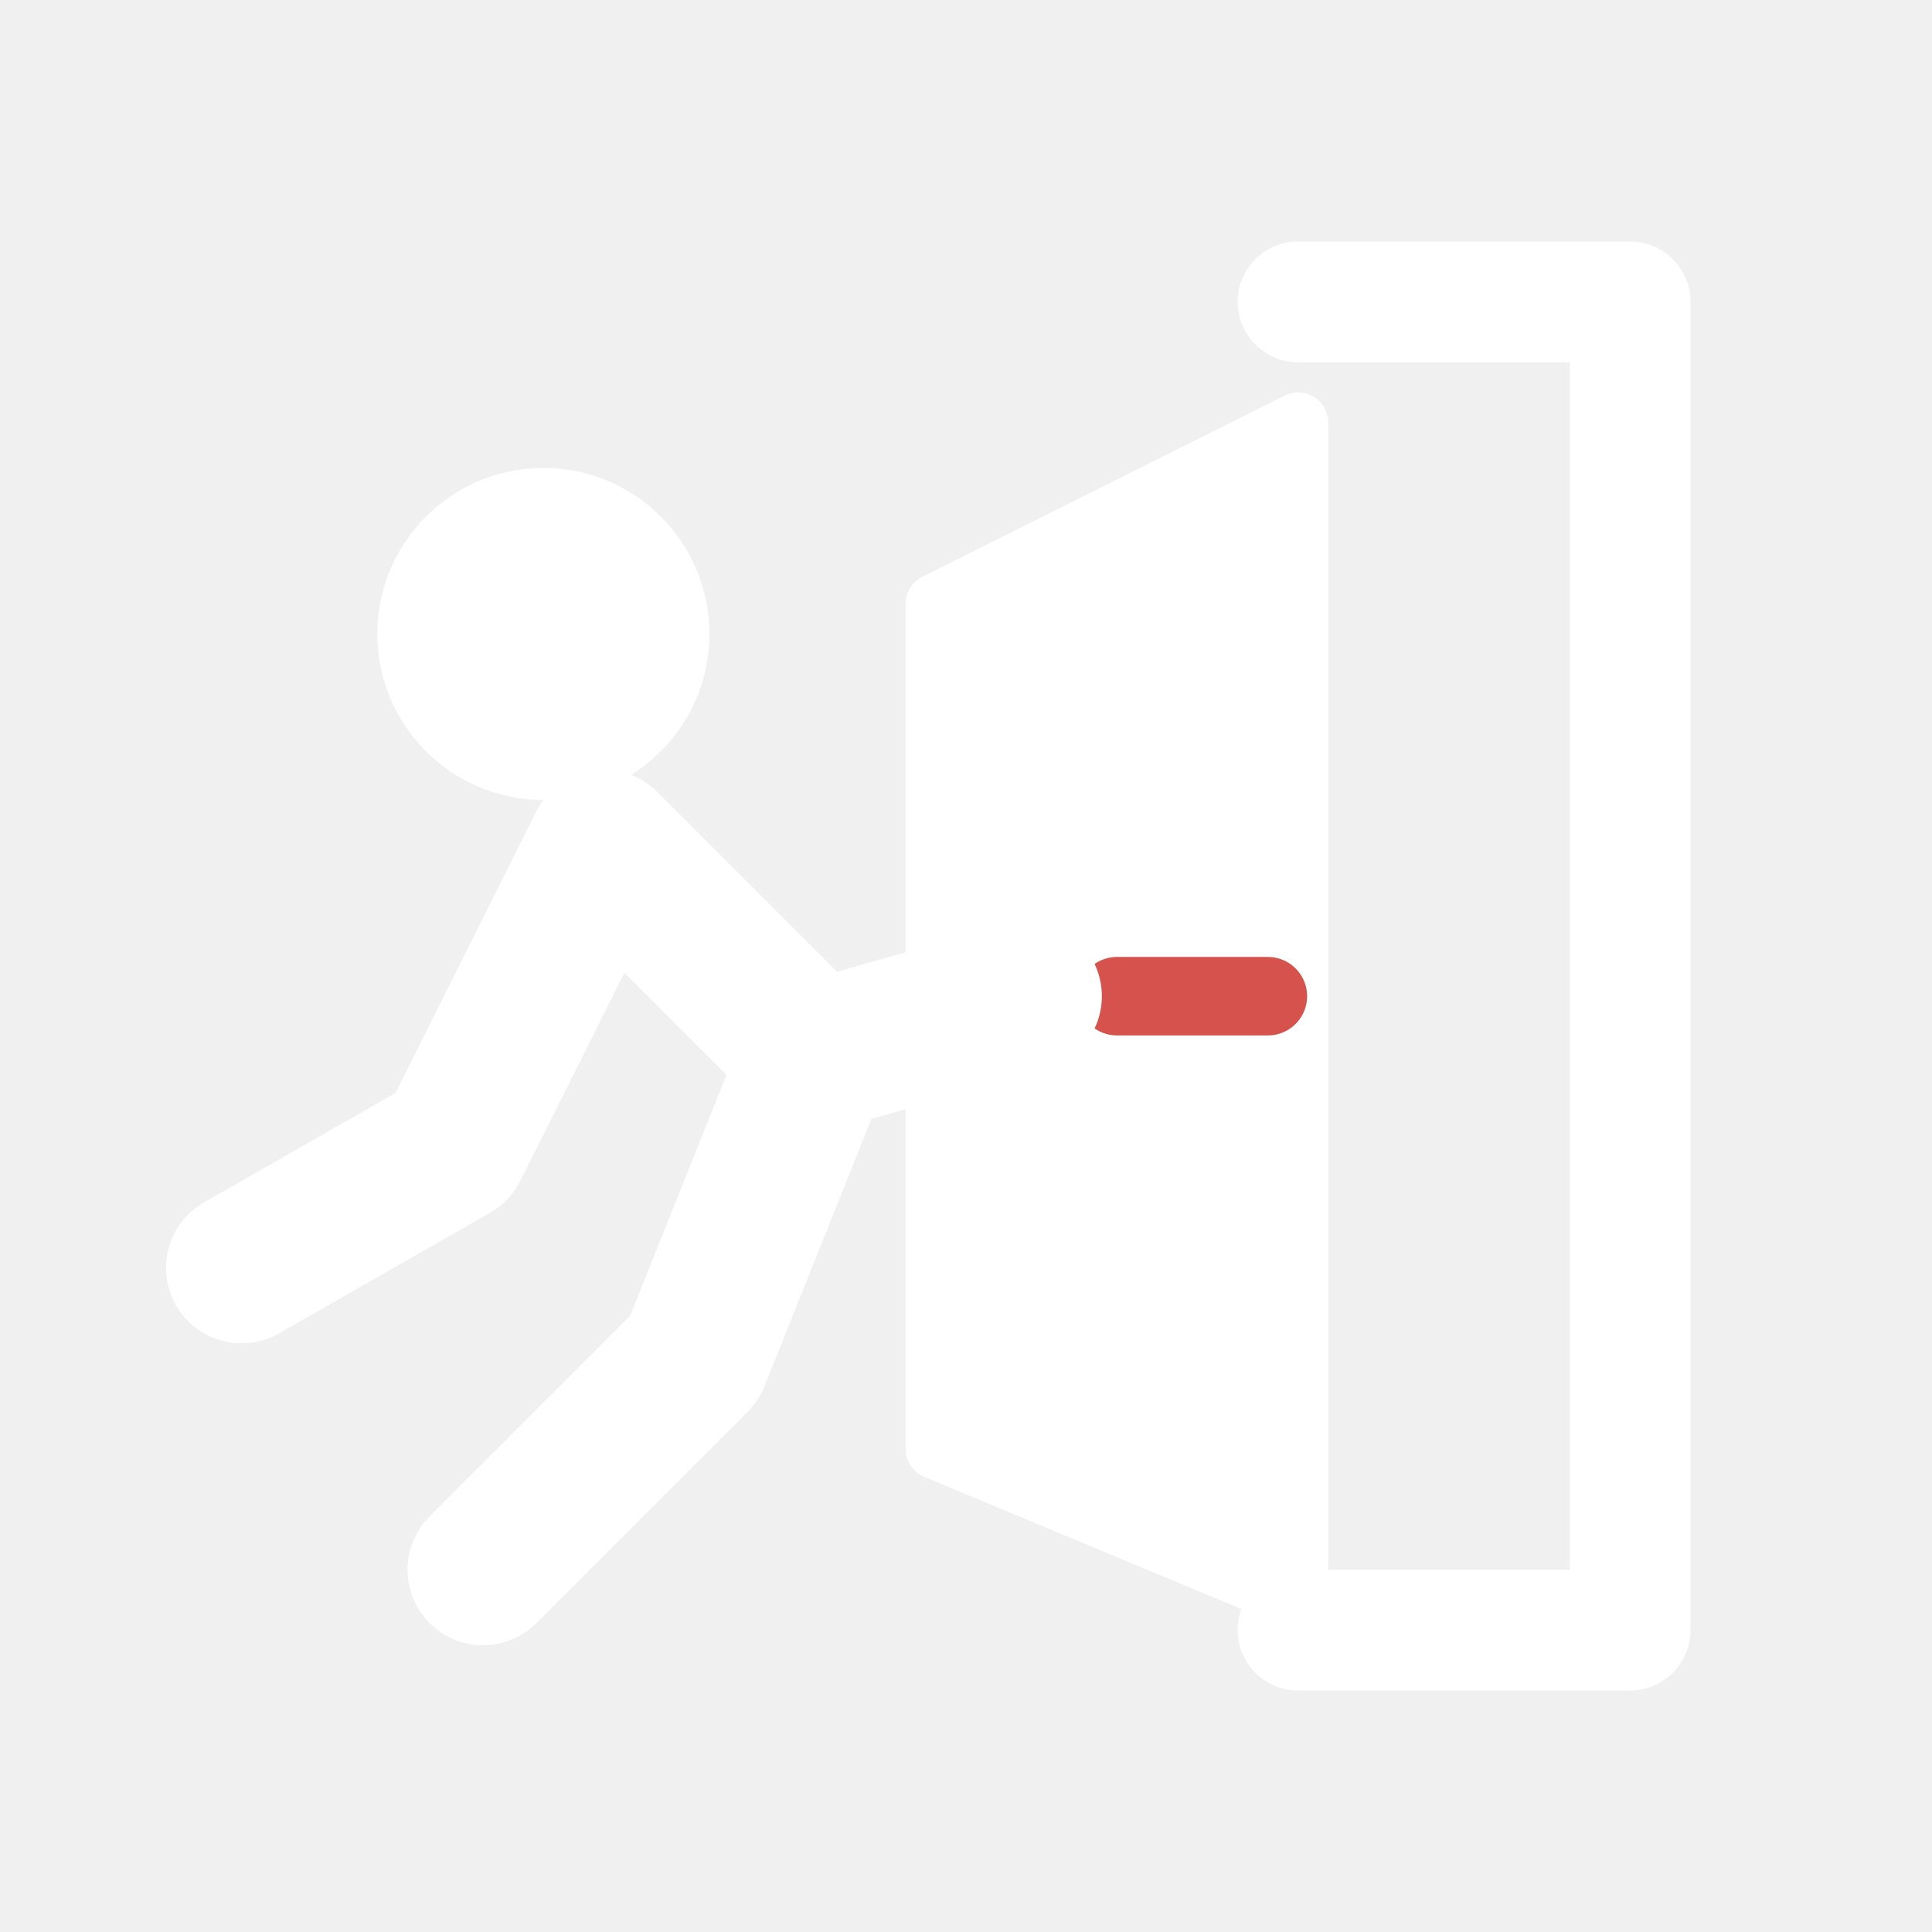
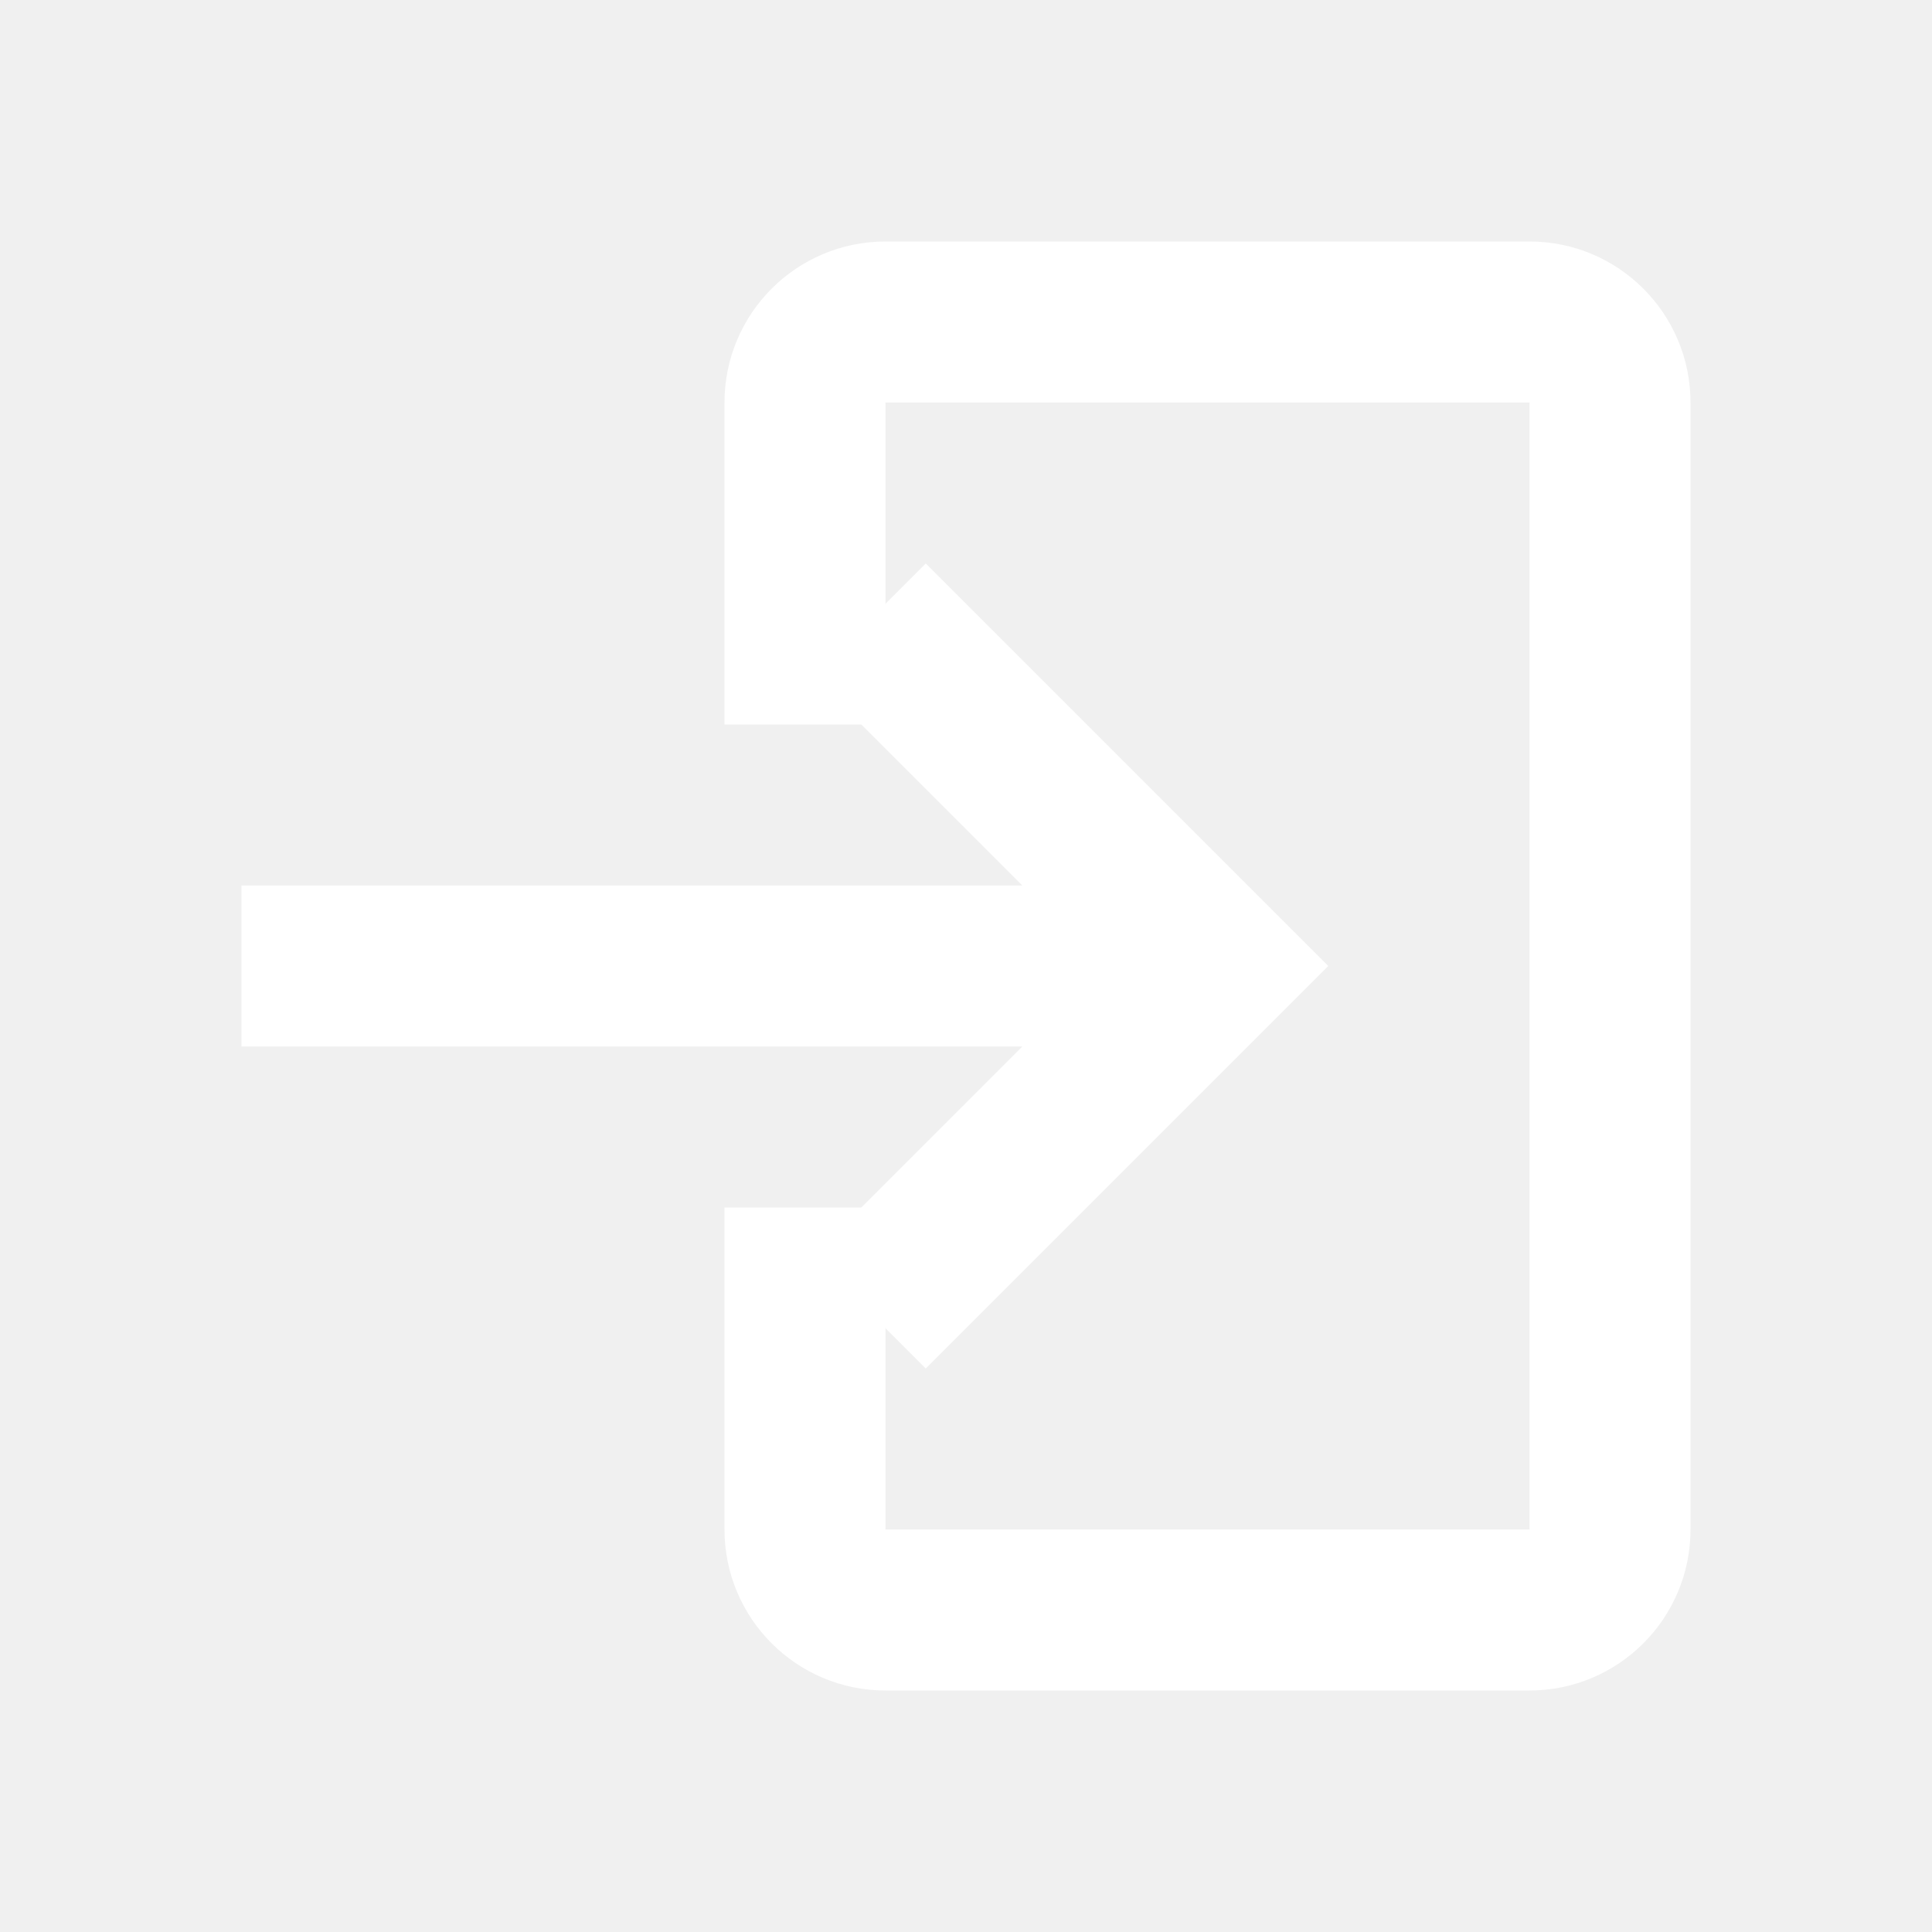
- <svg xmlns="http://www.w3.org/2000/svg" viewBox="0 0 64 64" role="img" aria-label="Raum verlassen">
-   <g fill="none" stroke="#fff" stroke-linecap="round" stroke-linejoin="round">
-     <path d="M43 10h11v44H43" stroke-width="4" />
-     <path d="m43 14-12 6v28l12 5z" fill="#fff" stroke="#fff" stroke-width="2" />
-     <path d="M37 33h5" stroke="#d6534d" stroke-width="2.6" />
-     <circle cx="18" cy="21" r="5" fill="#fff" stroke="#fff" stroke-width="1" />
-     <path d="m20 28 7 7 7-2M20 28l-5 10-7 4m19-7-4 10-7 7" stroke-width="5" />
-   </g>
+ <svg xmlns="http://www.w3.org/2000/svg" viewBox="0 0 24 24" role="img" aria-label="Raum verlassen">
+   <path fill="#fff" d="M10.1 15.6 11.5 17l5-5-5-5-1.4 1.4 2.6 2.6H3v2h9.7z" />
+   <path fill="#fff" d="M19 3h-8a2 2 0 0 0-2 2v4h2V5h8v14h-8v-4H9v4a2 2 0 0 0 2 2h8a2 2 0 0 0 2-2V5a2 2 0 0 0-2-2" />
</svg>
